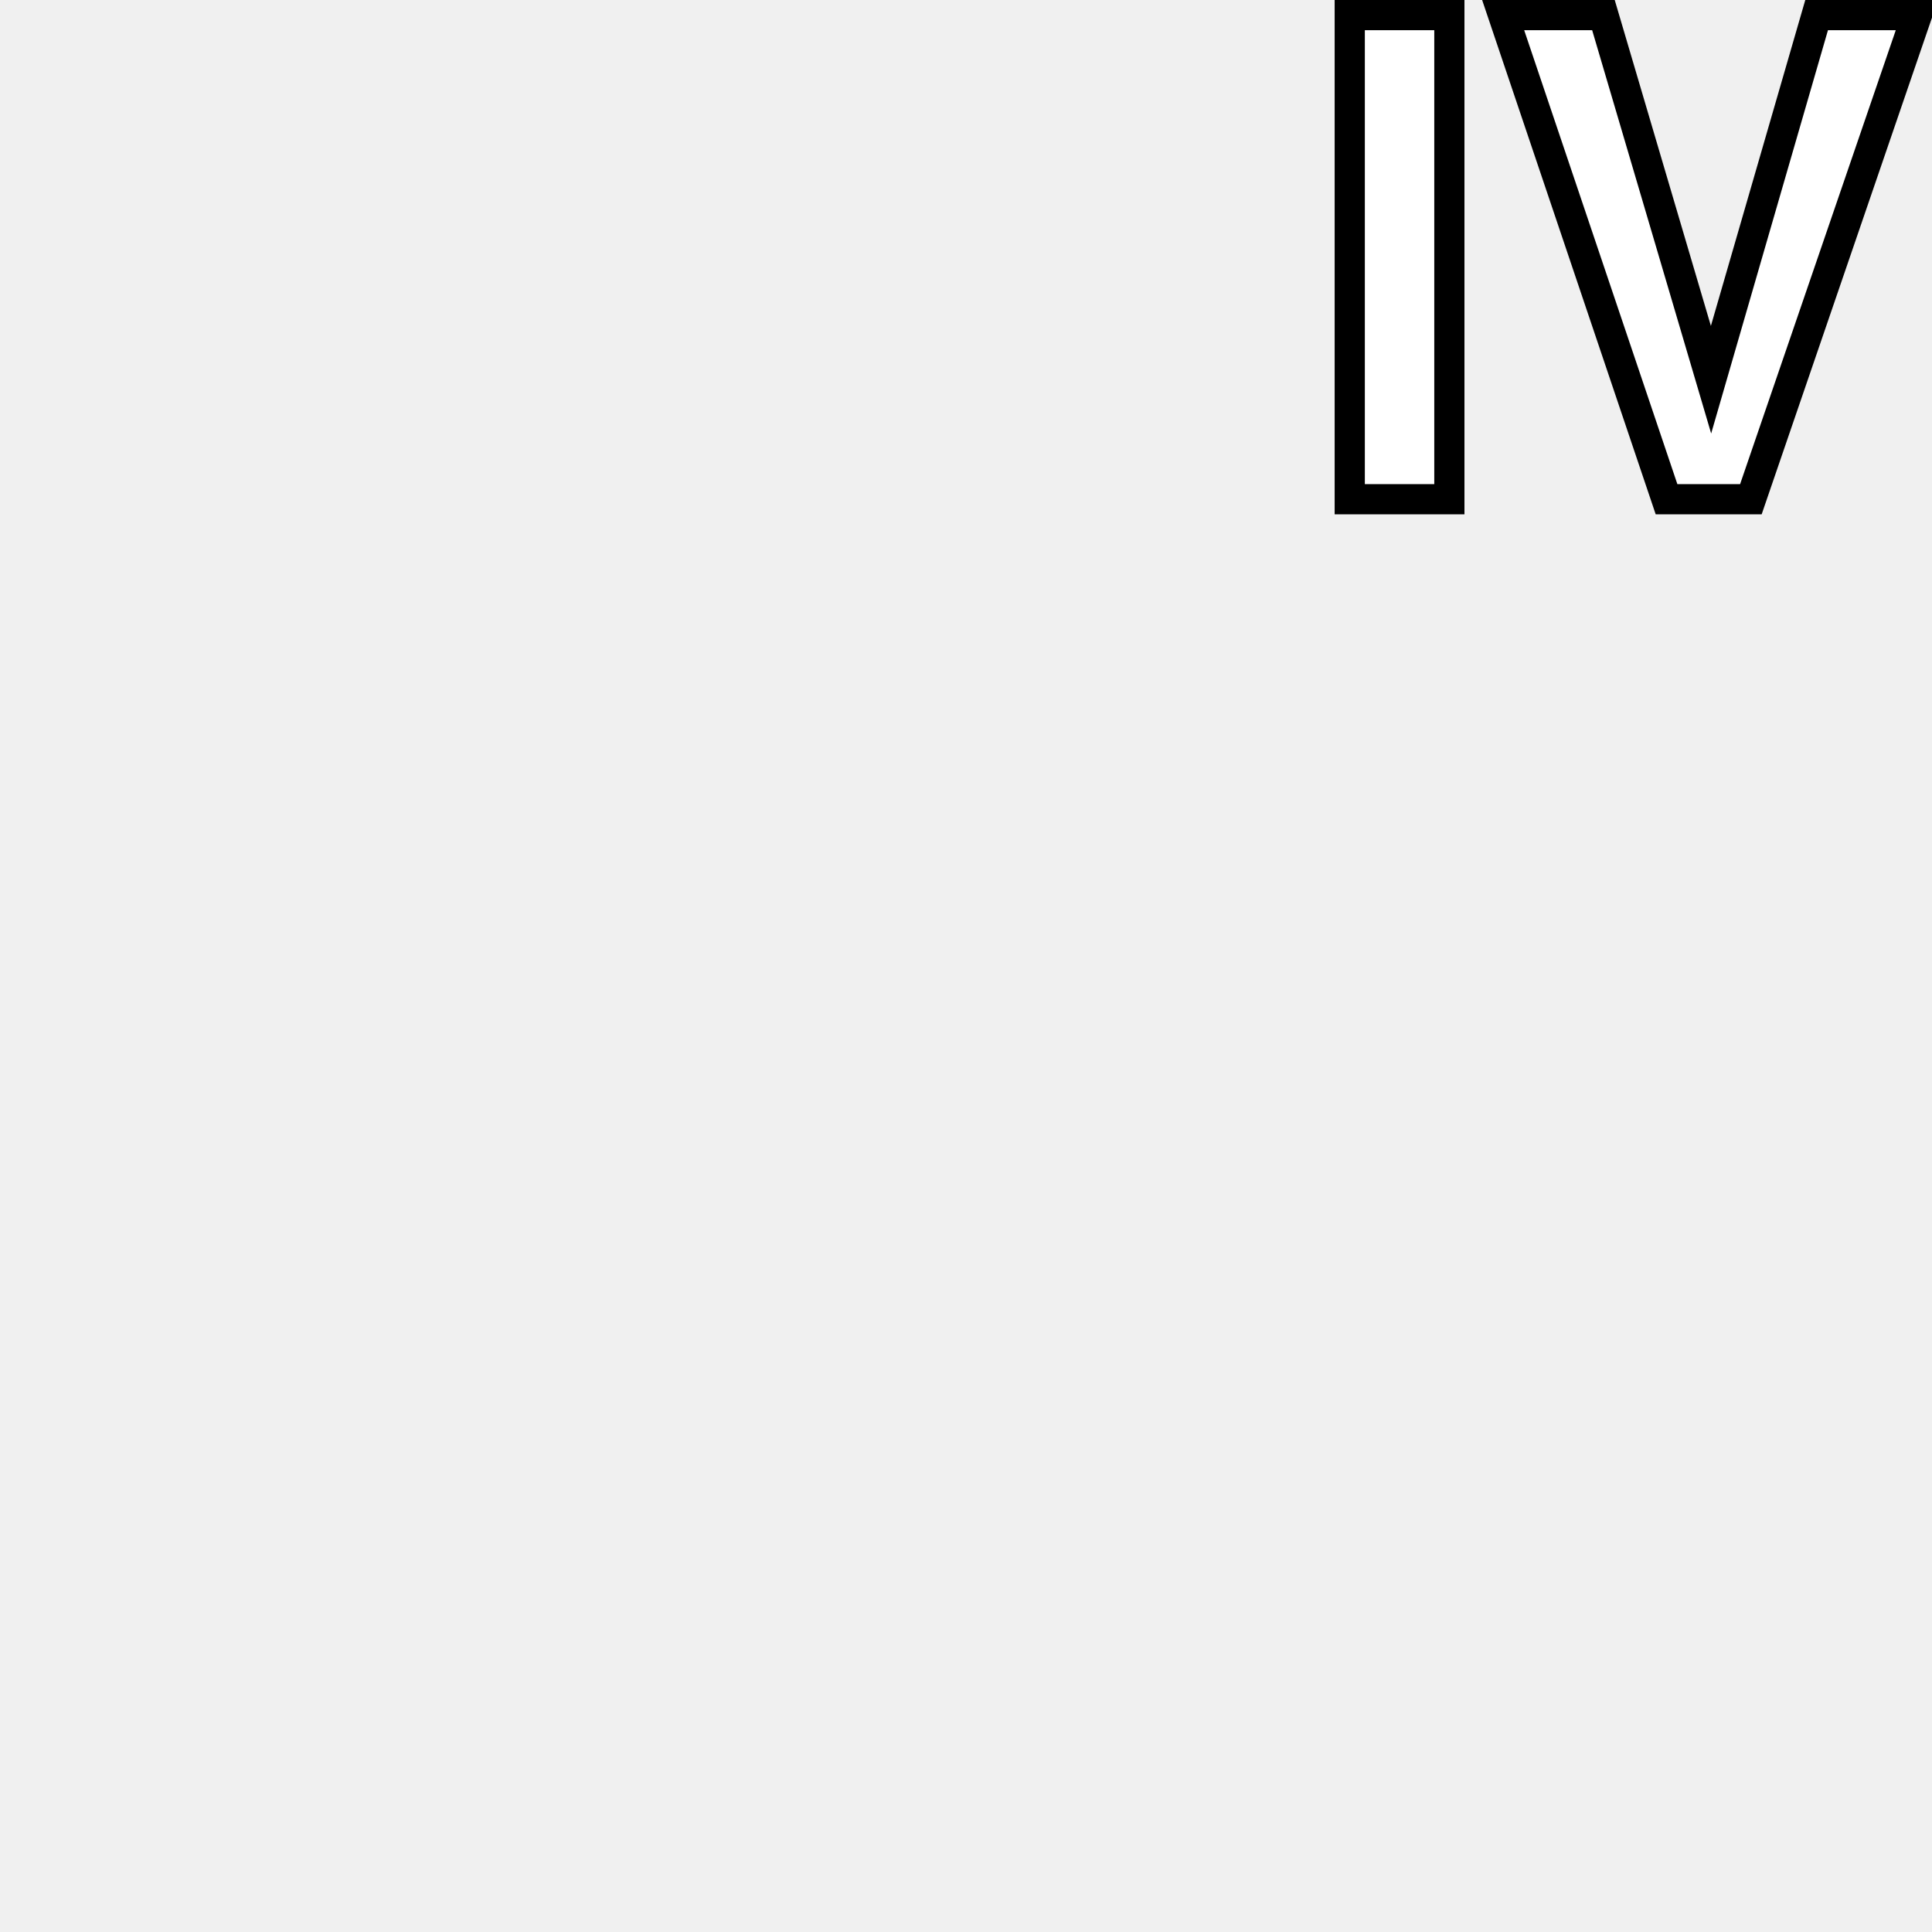
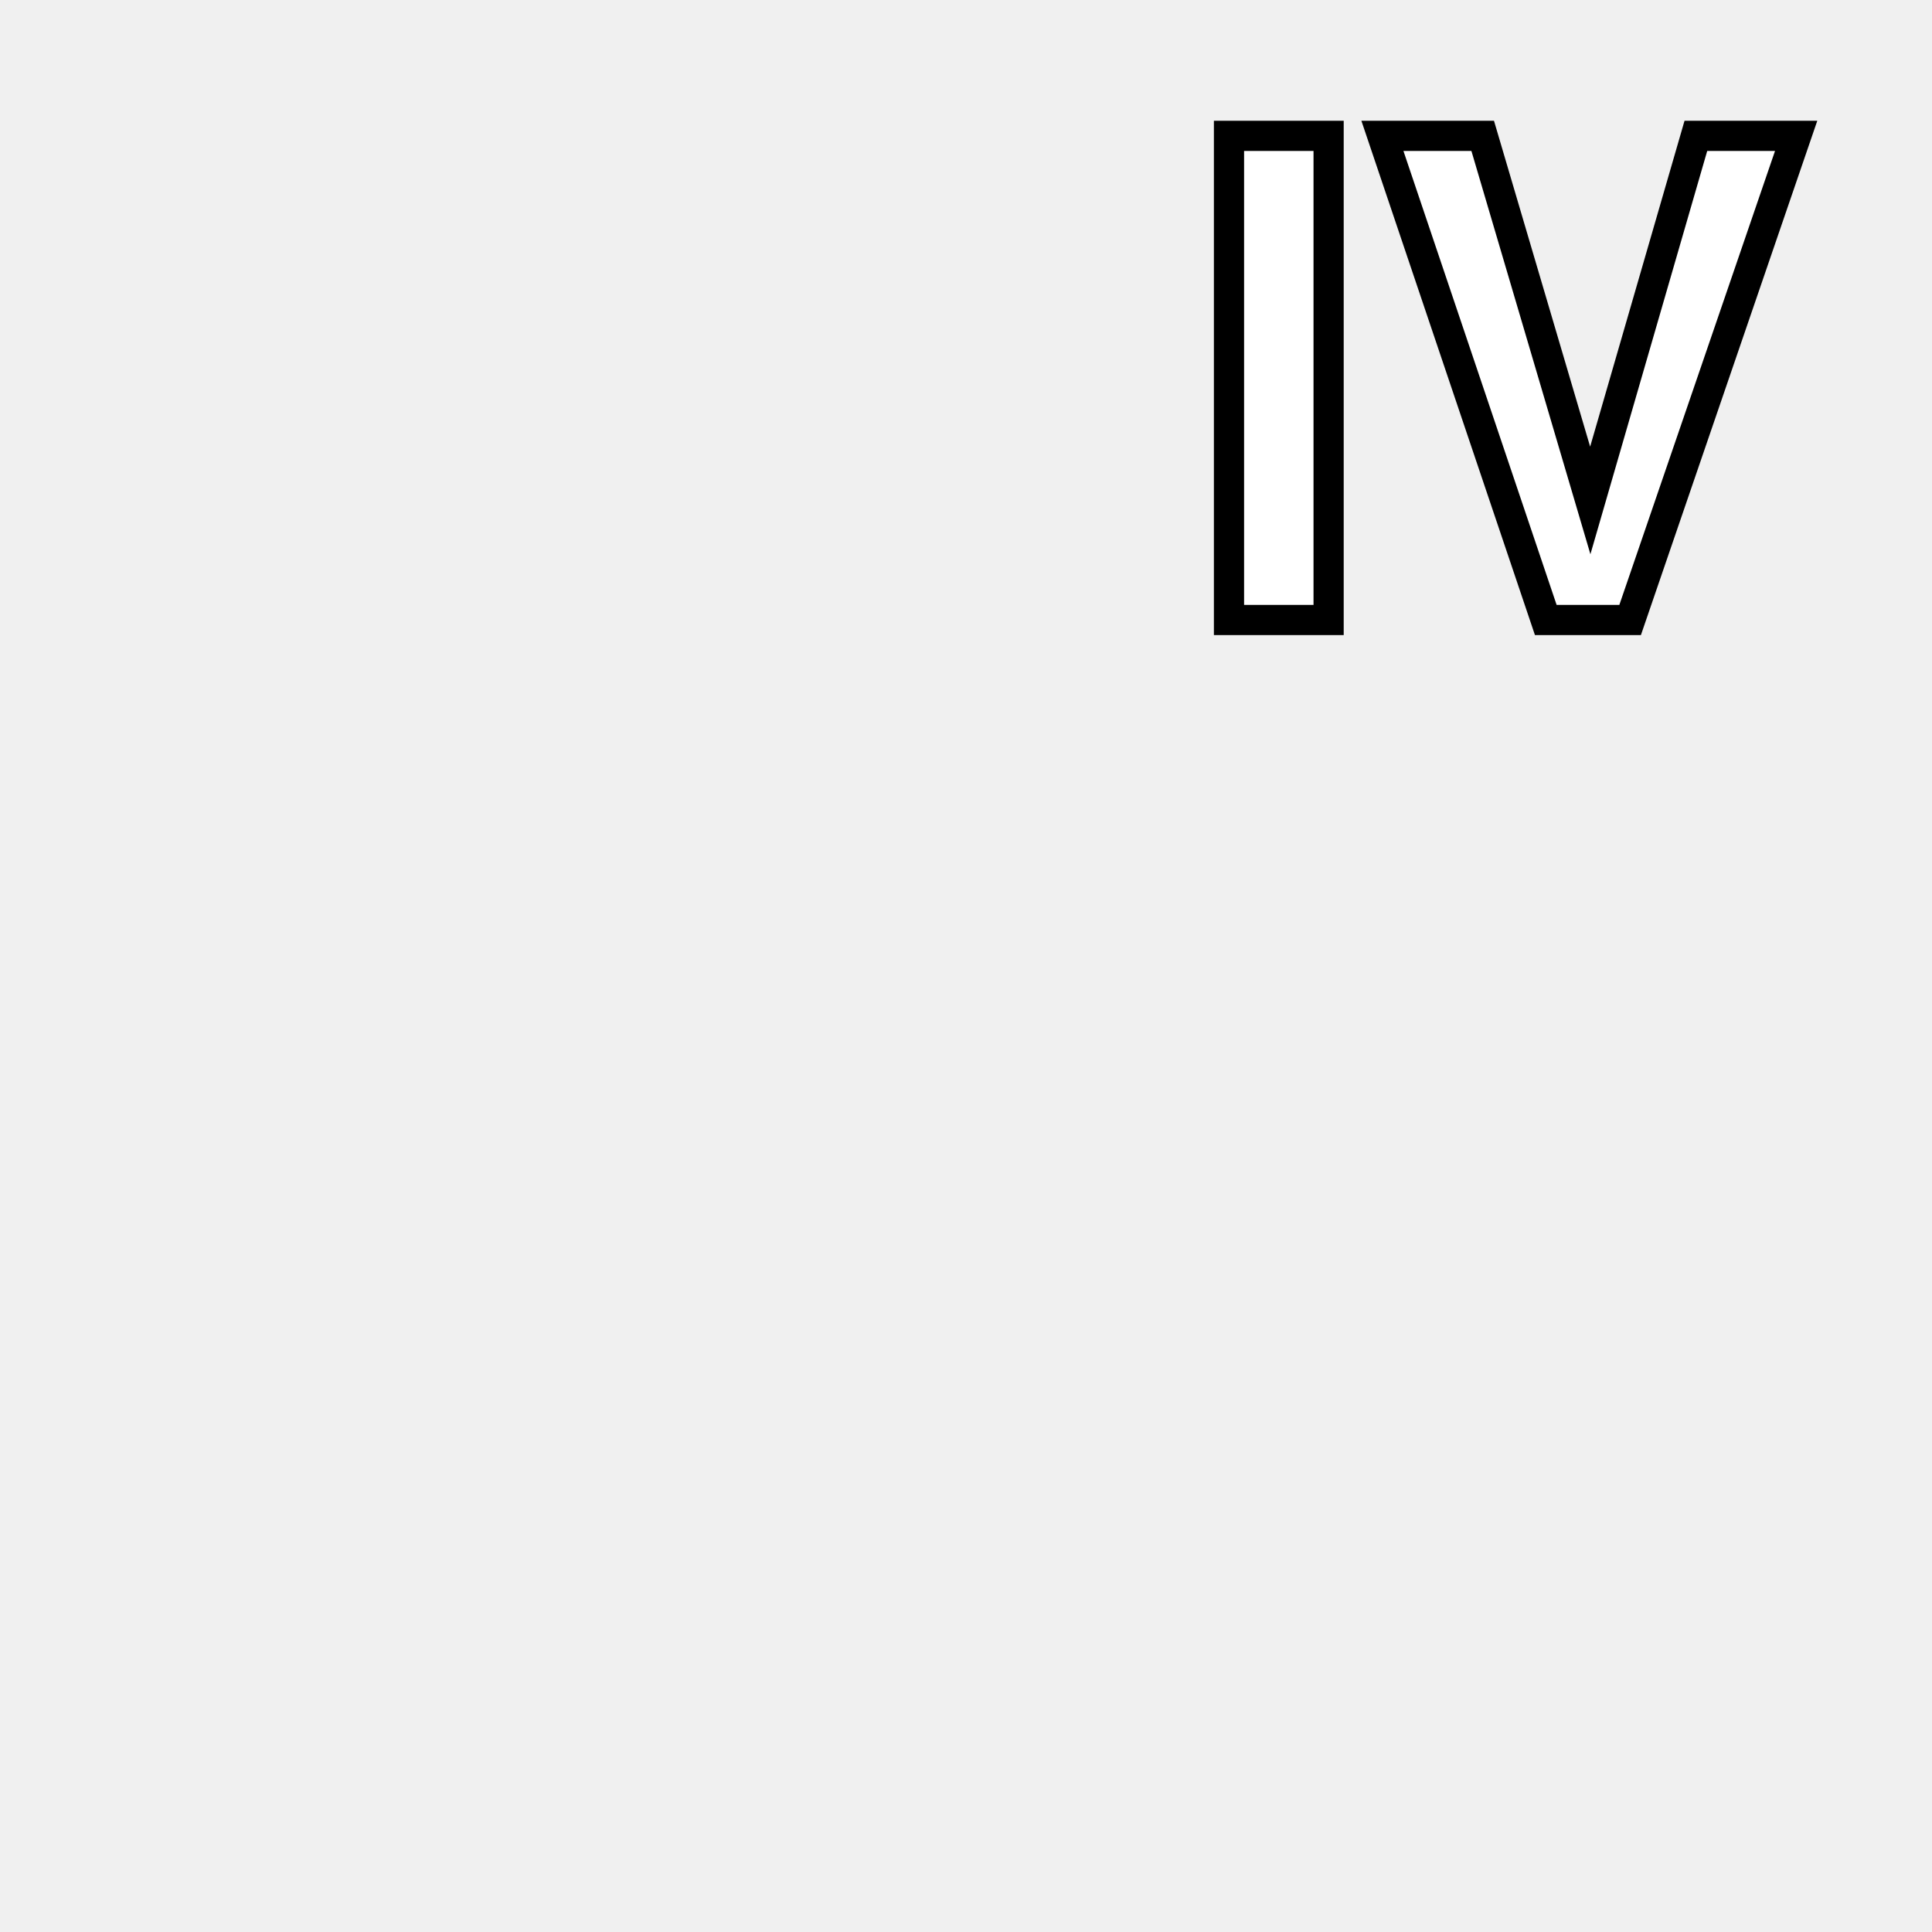
<svg xmlns="http://www.w3.org/2000/svg" width="64" height="64" preserveAspectRatio="xMaxYMin" version="1.1" viewBox="0 0 64 64" id="svg1">
  <defs id="defs1" />
-   <path d="m 48.012,0.5 h -3.3 V 16.538 h 3.3 z m 9.988,16.038 5.5,-16.038 h -3.322 l -3.498,12.078 -3.564,-12.078 h -3.322 l 5.412,16.038 z" id="val" style="font-weight:bold;font-size:22px;font-family:'Nimbus Sans';text-anchor:end;fill:#ffffff;stroke:#000000" aria-label="IV" />
+   <path d="m 44.012,4.5 h -3.3 V 20.538 h 3.3 z m 9.988,16.038 5.5,-16.038 h -3.322 l -3.498,12.078 -3.564,-12.078 h -3.322 l 5.412,16.038 z" id="val" style="font-weight:bold;font-size:22px;font-family:'Nimbus Sans';text-anchor:end;fill:#ffffff;stroke:#000000" aria-label="IV" />
</svg>
